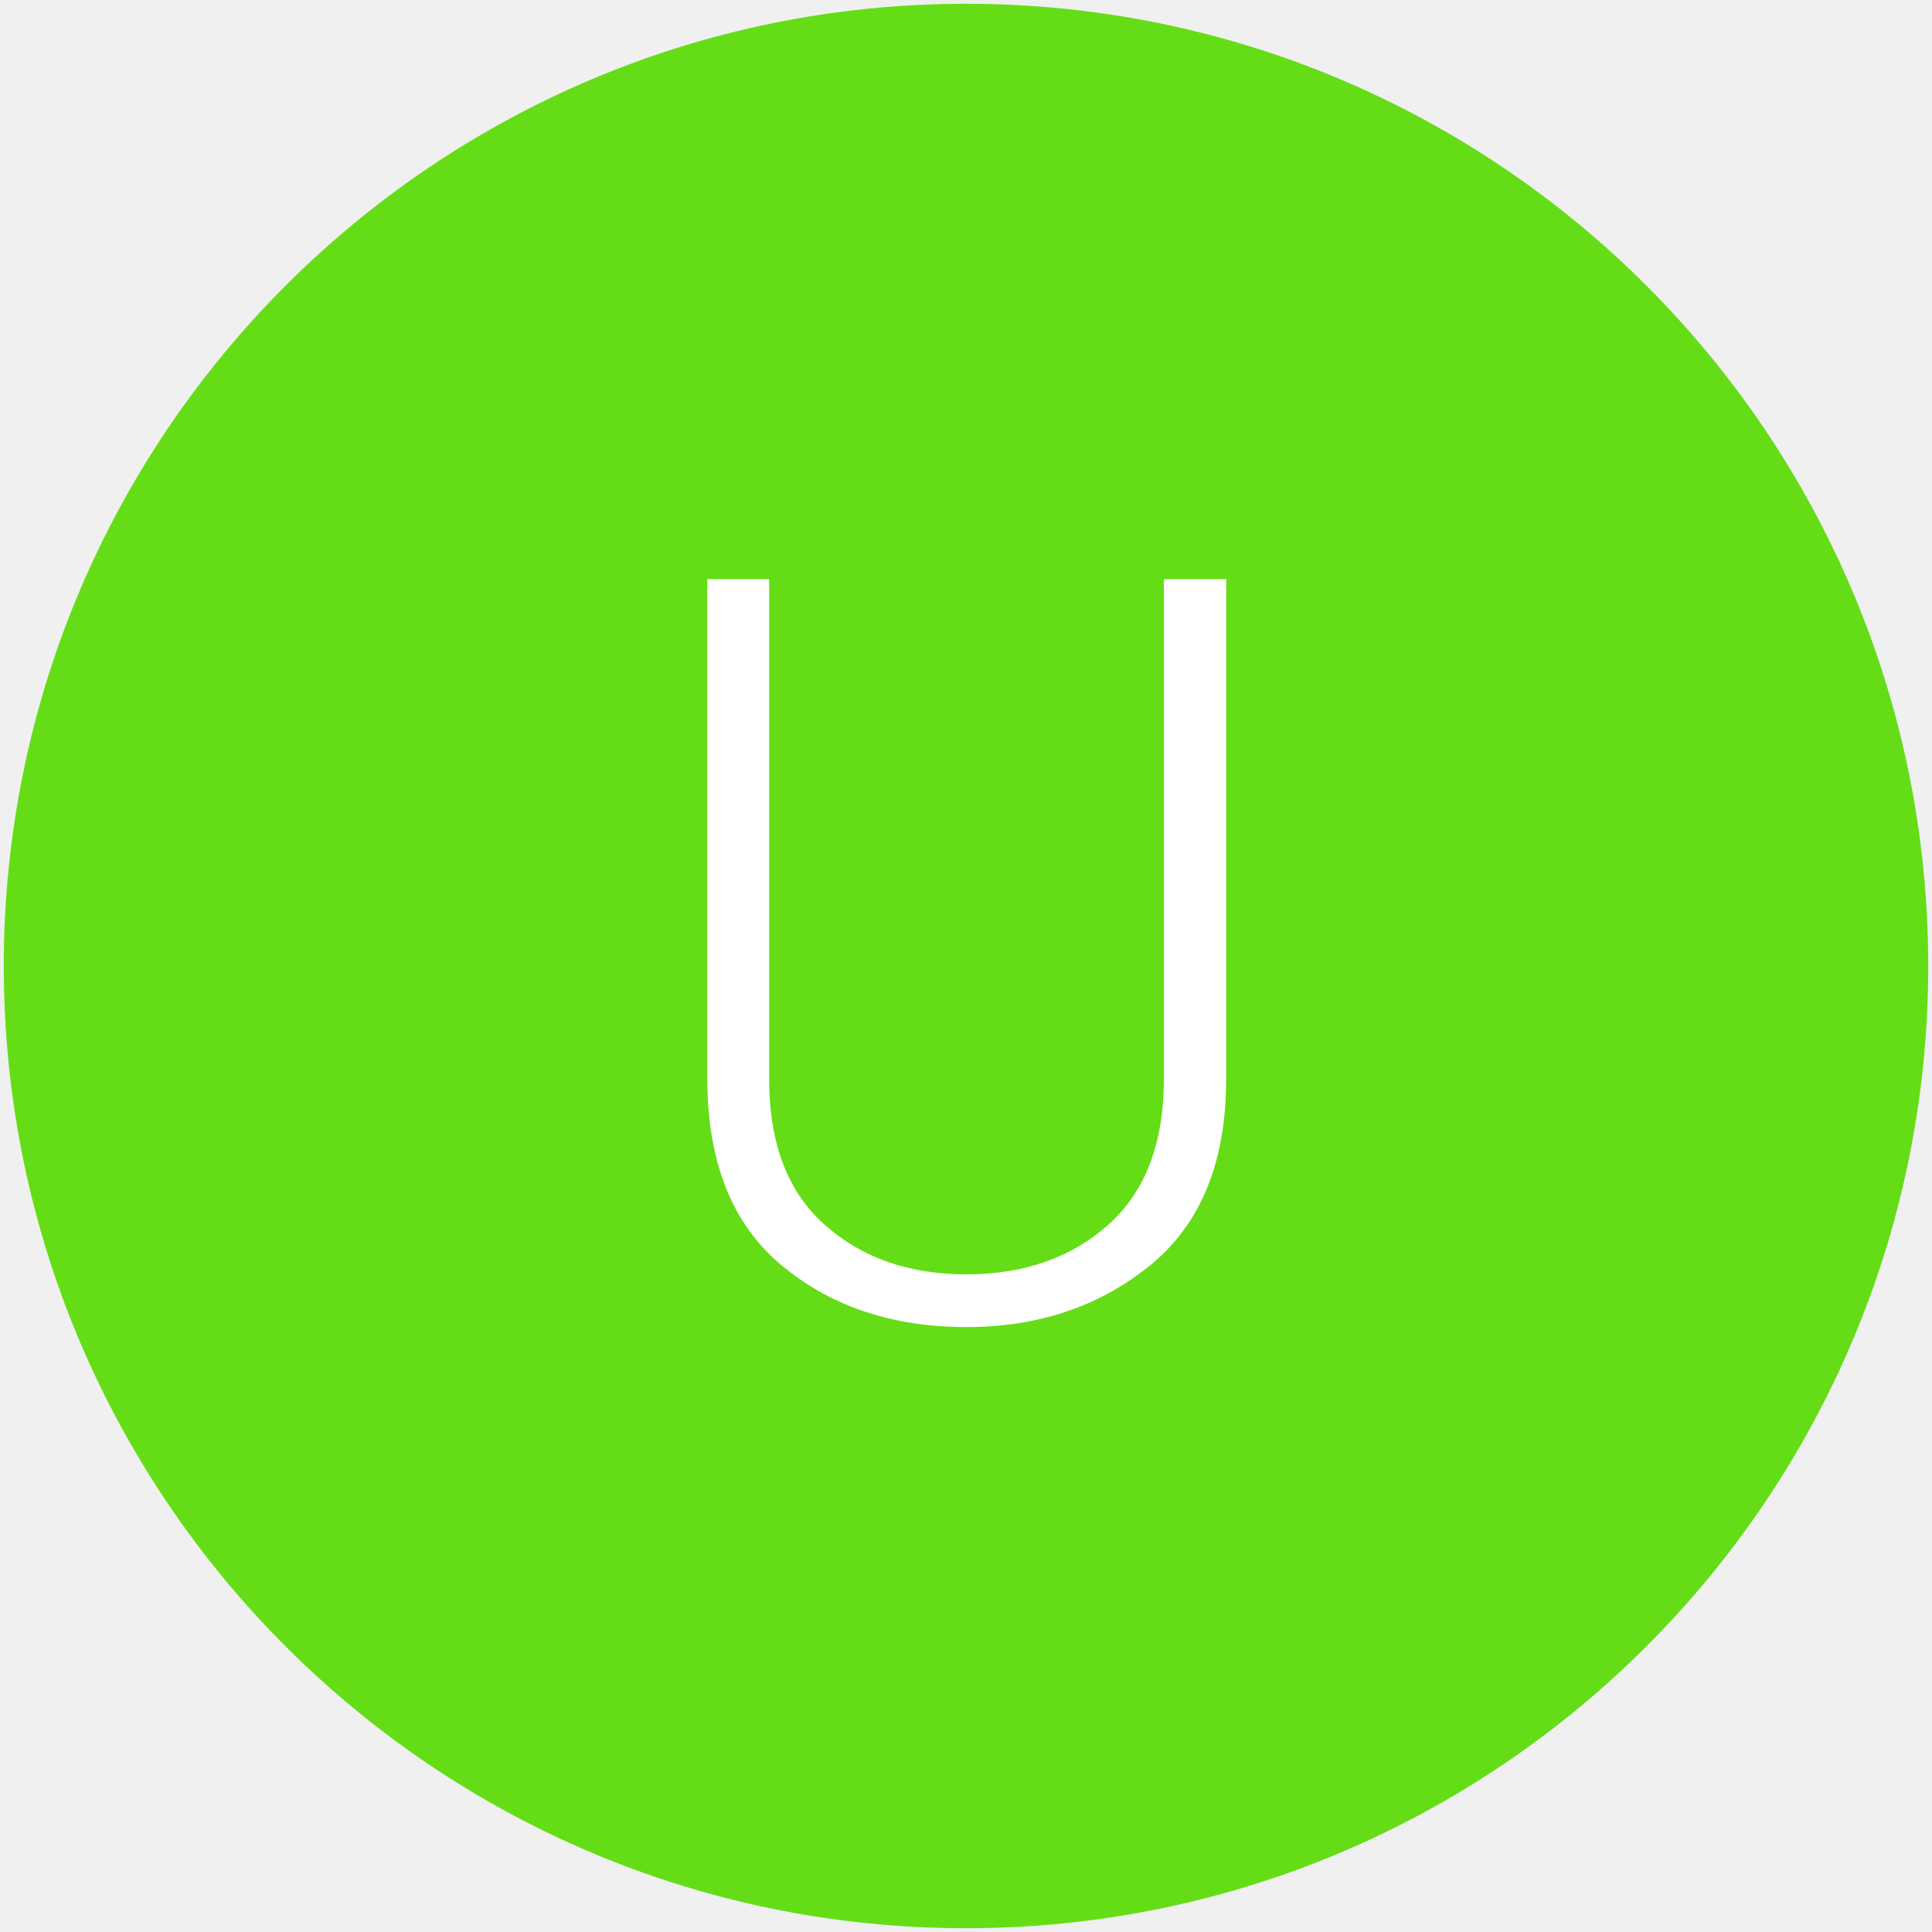
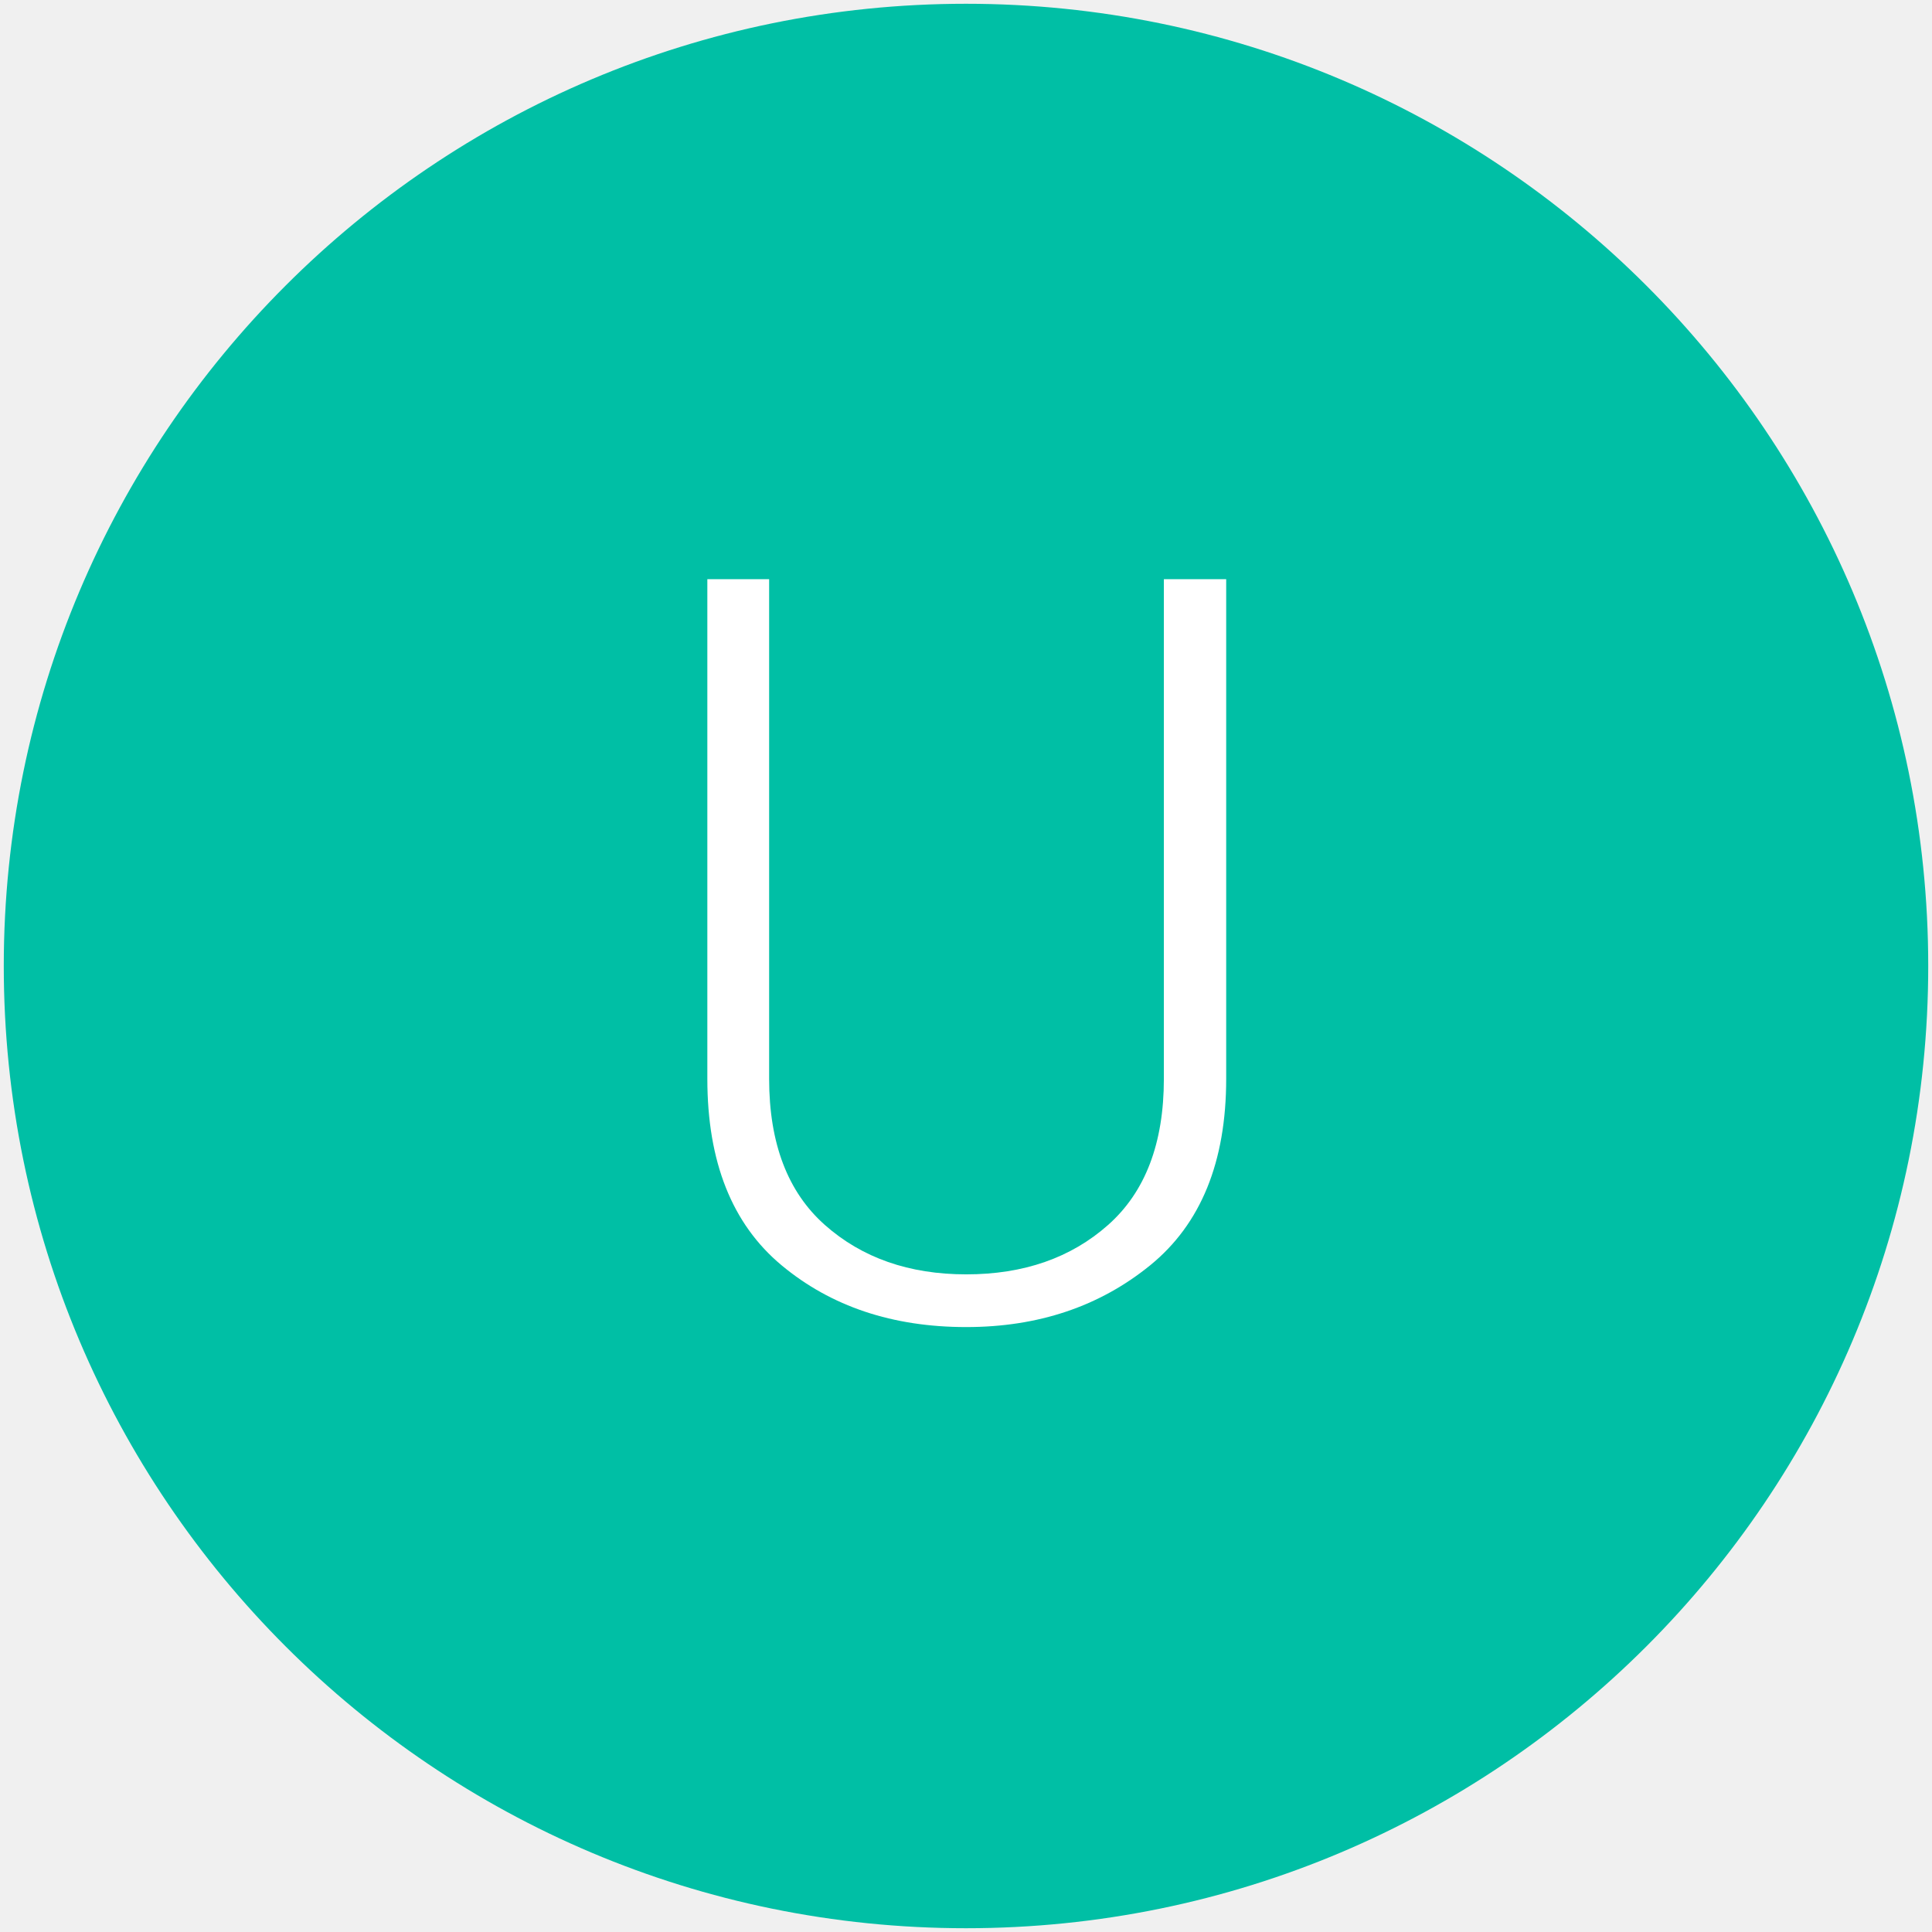
<svg xmlns="http://www.w3.org/2000/svg" width="512" height="512">
  <g>
    <rect fill="none" id="canvas_background" height="514" width="514" y="-1" x="-1" />
  </g>
  <g>
-     <circle stroke="null" id="svg_1" fill="#64dd17" r="255" cy="256" cx="256" />
+     <circle stroke="null" id="svg_1" fill="#00bfa5" r="255" cy="256" cx="256" />
    <text id="svg_2" font-family="Roboto" font-weight="300" font-size="275" fill="#fff" text-anchor="middle" y="349" x="256">U</text>
  </g>
</svg>
